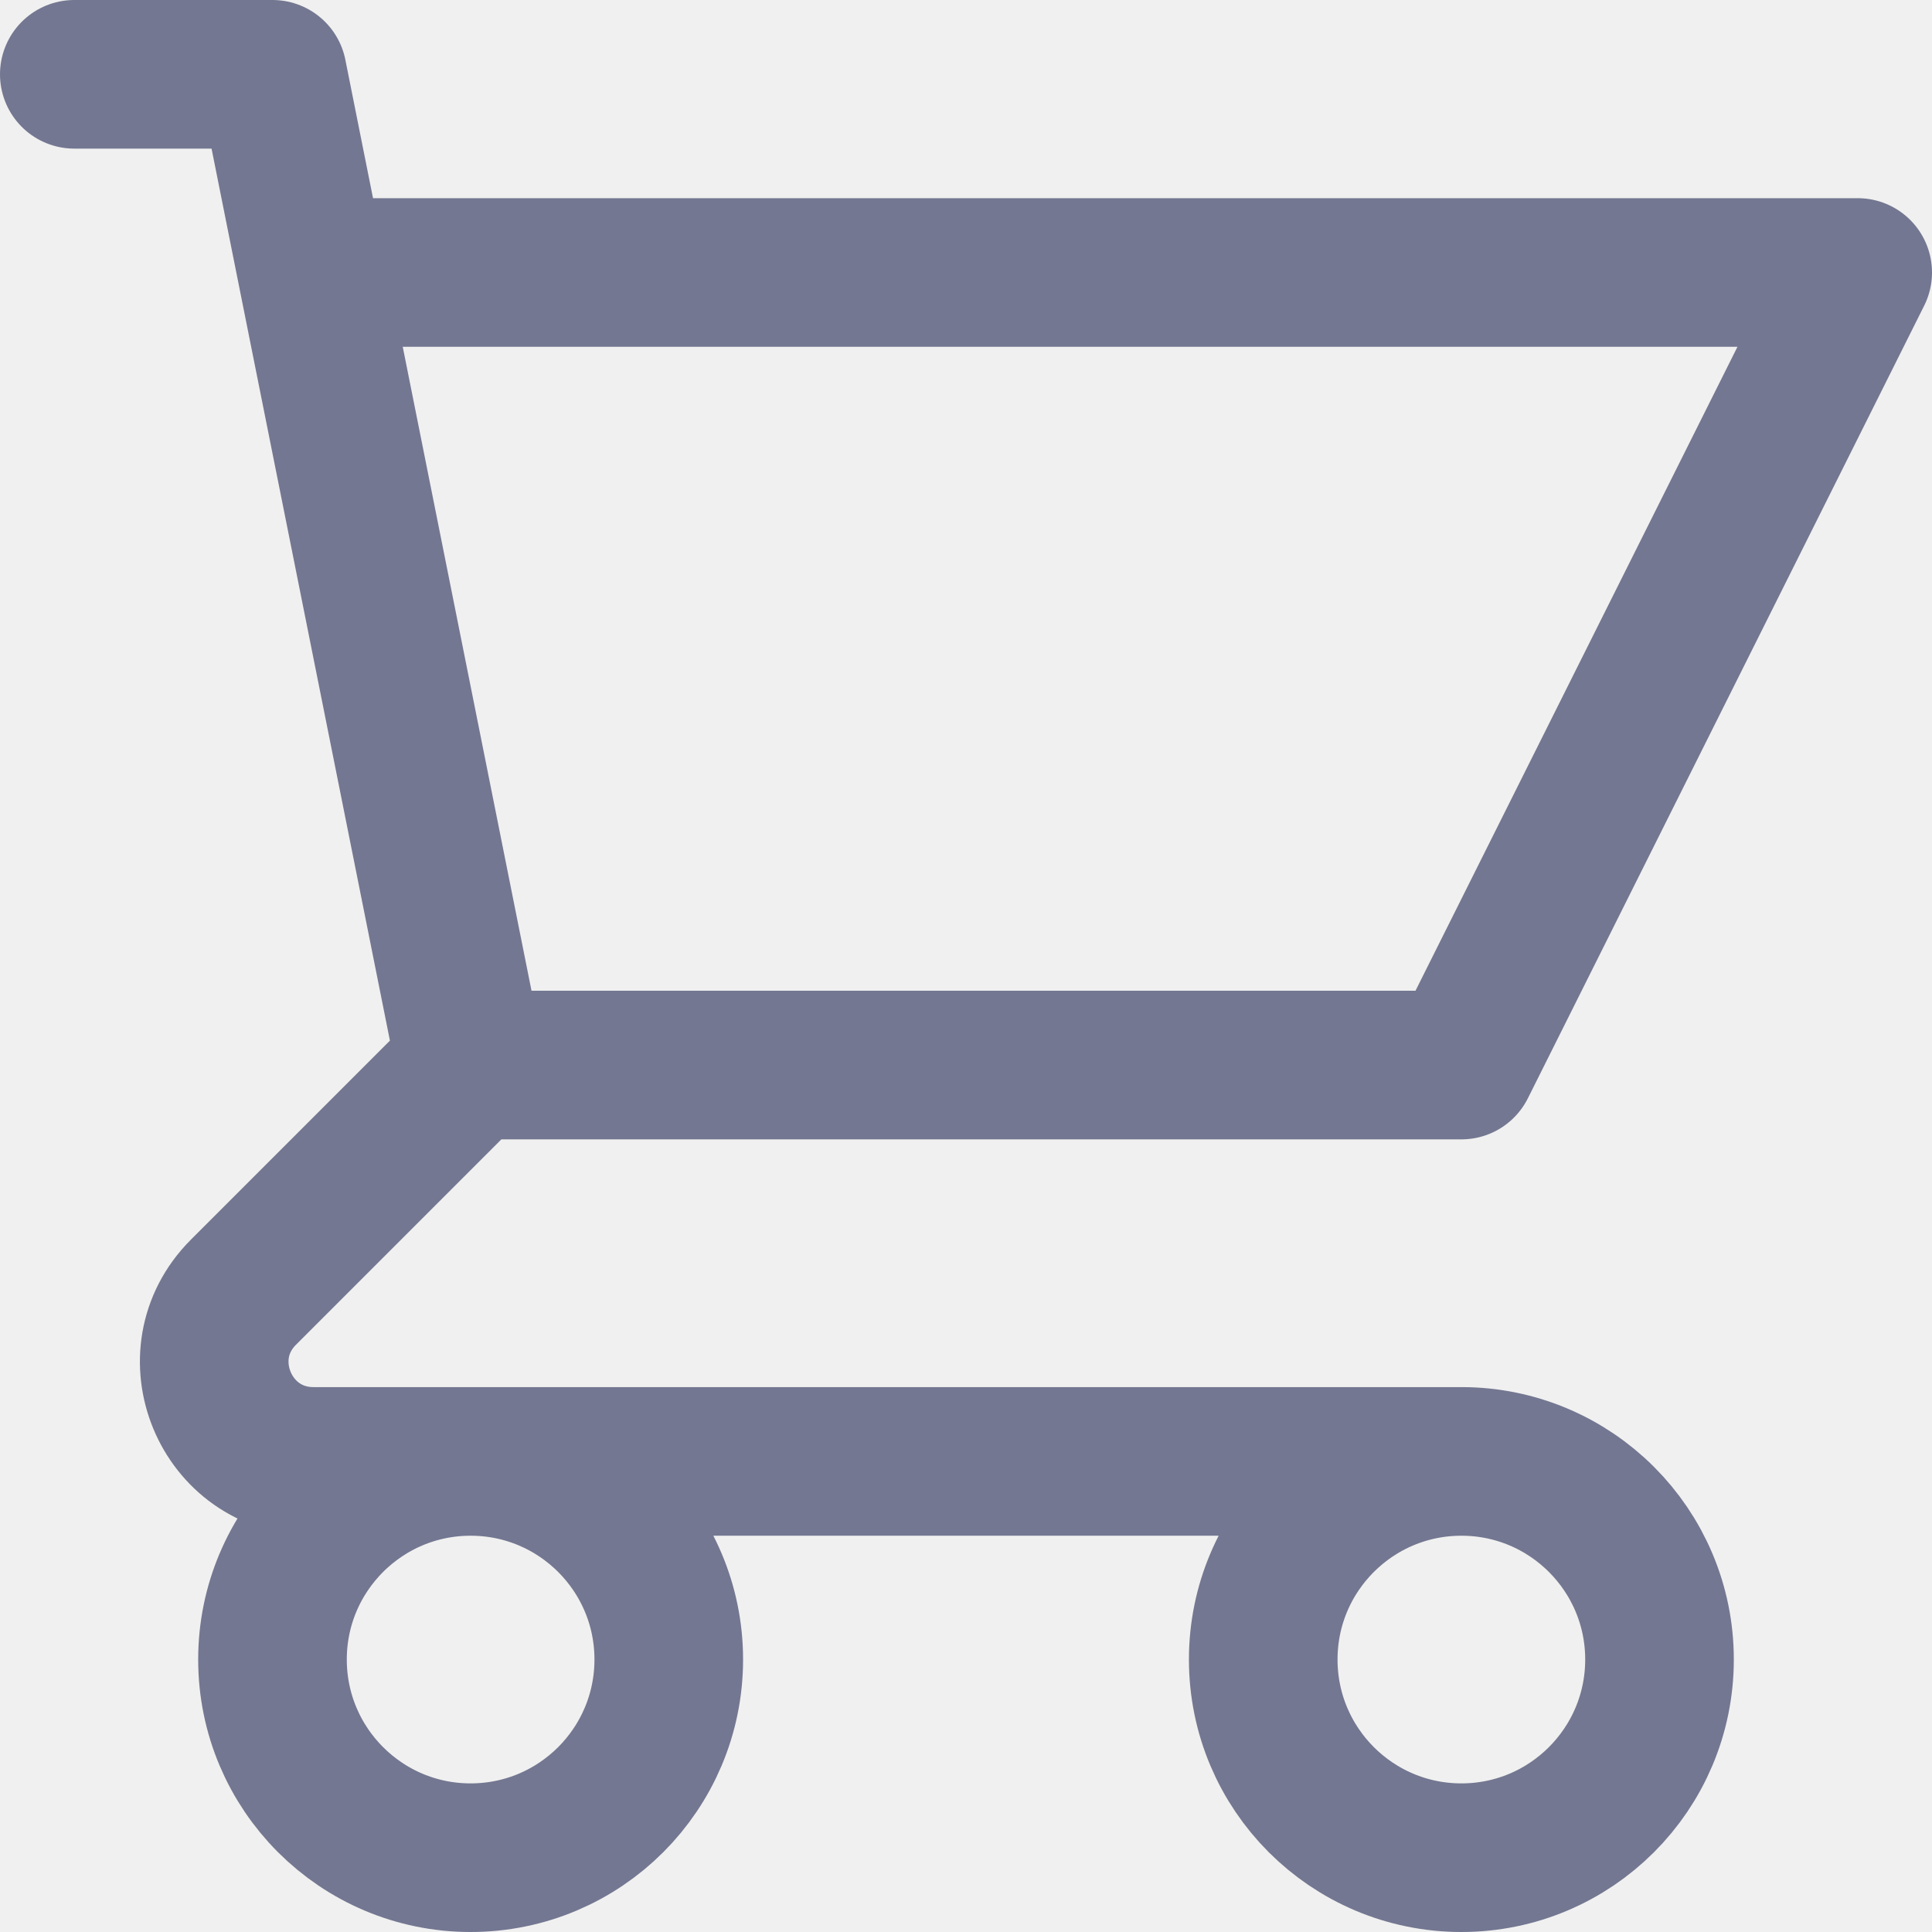
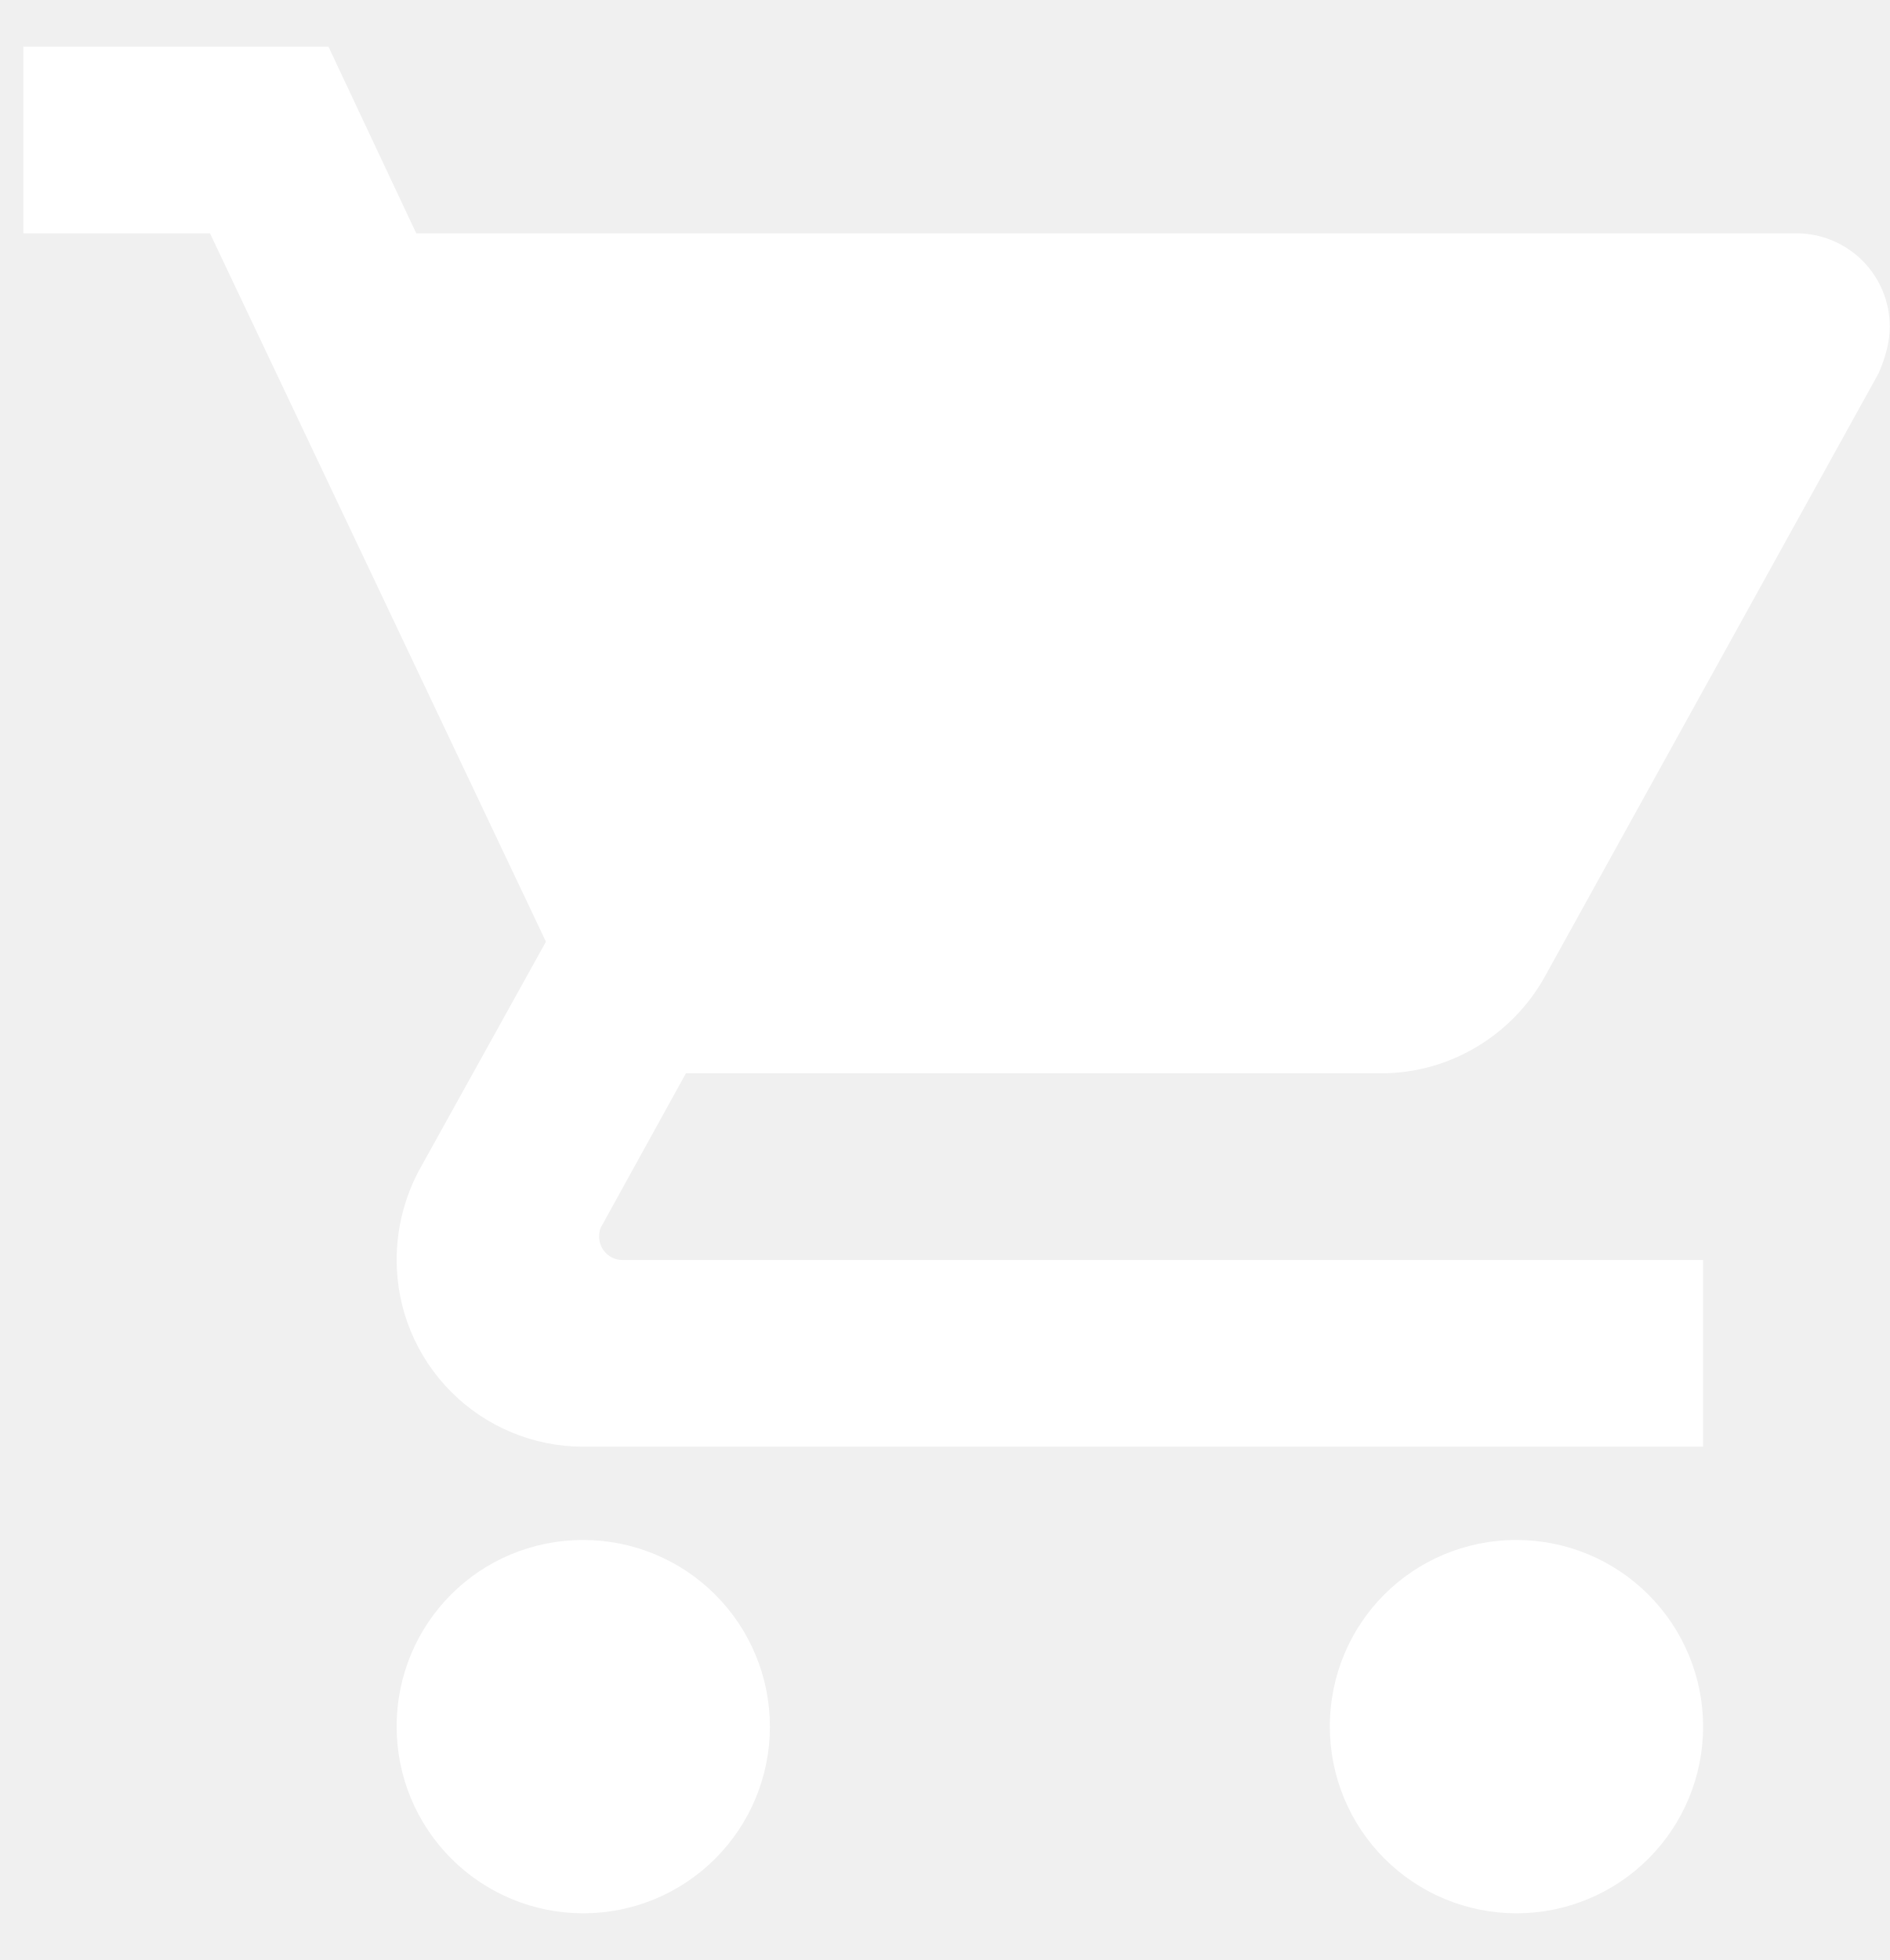
- <svg xmlns="http://www.w3.org/2000/svg" width="26" height="26" viewBox="0 0 26 26" fill="none">
-   <path d="M1 1H3.667L4.2 3.667M6.333 14.333H19.667L25 3.667H4.2M6.333 14.333L4.2 3.667M6.333 14.333L3.276 17.39C2.436 18.23 3.031 19.667 4.219 19.667H19.667M19.667 19.667C18.194 19.667 17 20.861 17 22.333C17 23.806 18.194 25 19.667 25C21.139 25 22.333 23.806 22.333 22.333C22.333 20.861 21.139 19.667 19.667 19.667ZM9 22.333C9 23.806 7.806 25 6.333 25C4.861 25 3.667 23.806 3.667 22.333C3.667 20.861 4.861 19.667 6.333 19.667C7.806 19.667 9 20.861 9 22.333Z" stroke="#737791" stroke-width="2" stroke-linecap="round" stroke-linejoin="round" />
+ <svg xmlns="http://www.w3.org/2000/svg" width="27" height="28" viewBox="0 0 27 28" fill="none">
+   <path d="M21.667 22C20.187 22 19 23.187 19 24.667C19 25.374 19.281 26.052 19.781 26.552C20.281 27.052 20.959 27.333 21.667 27.333C22.374 27.333 23.052 27.052 23.552 26.552C24.052 26.052 24.333 25.374 24.333 24.667C24.333 23.959 24.052 23.281 23.552 22.781C23.052 22.281 22.374 22 21.667 22ZM0.333 0.667V3.333H3L7.8 13.453L5.987 16.72C5.787 17.093 5.667 17.533 5.667 18C5.667 18.707 5.948 19.386 6.448 19.886C6.948 20.386 7.626 20.667 8.333 20.667H24.333V18H8.893C8.805 18 8.72 17.965 8.658 17.902C8.595 17.84 8.56 17.755 8.56 17.667C8.56 17.6 8.573 17.547 8.6 17.507L9.8 15.333H19.733C20.733 15.333 21.613 14.773 22.067 13.96L26.84 5.333C26.933 5.12 27 4.893 27 4.667C27 4.313 26.86 3.974 26.61 3.724C26.36 3.474 26.02 3.333 25.667 3.333H5.947L4.693 0.667M8.333 22C6.853 22 5.667 23.187 5.667 24.667C5.667 25.374 5.948 26.052 6.448 26.552C6.948 27.052 7.626 27.333 8.333 27.333C9.041 27.333 9.719 27.052 10.219 26.552C10.719 26.052 11 25.374 11 24.667C11 23.959 10.719 23.281 10.219 22.781C9.719 22.281 9.041 22 8.333 22Z" fill="white" />
</svg>
